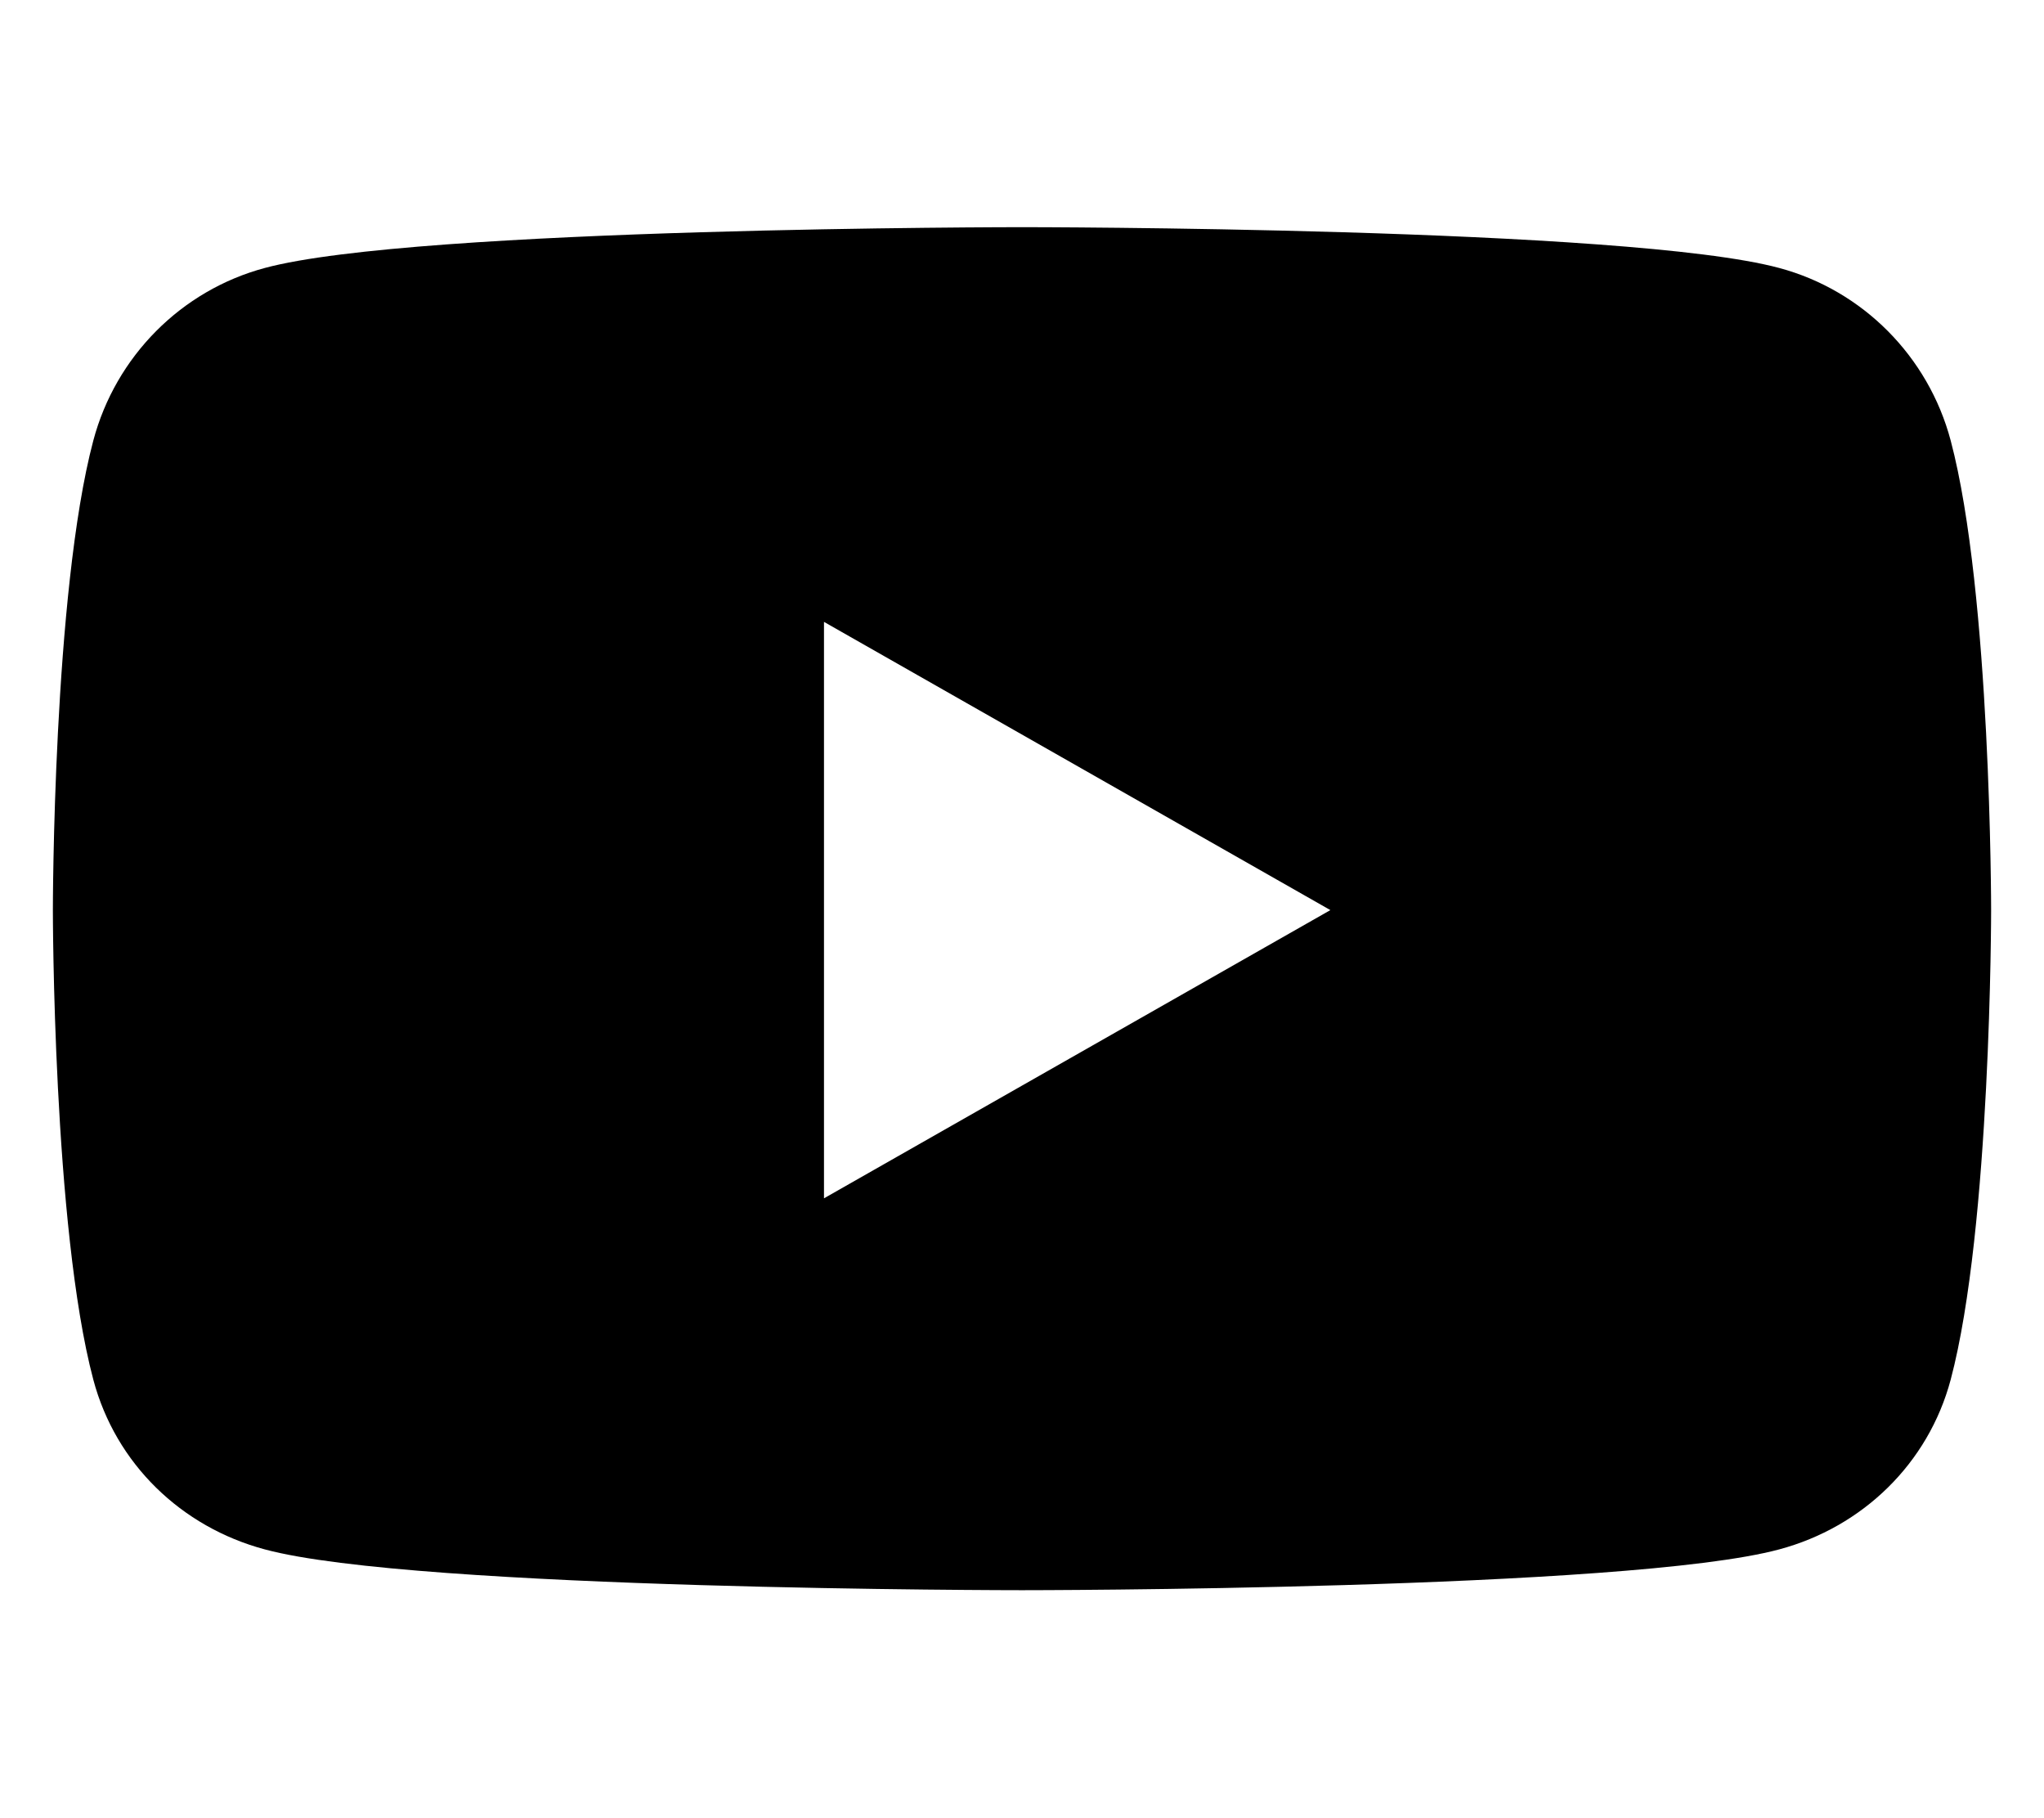
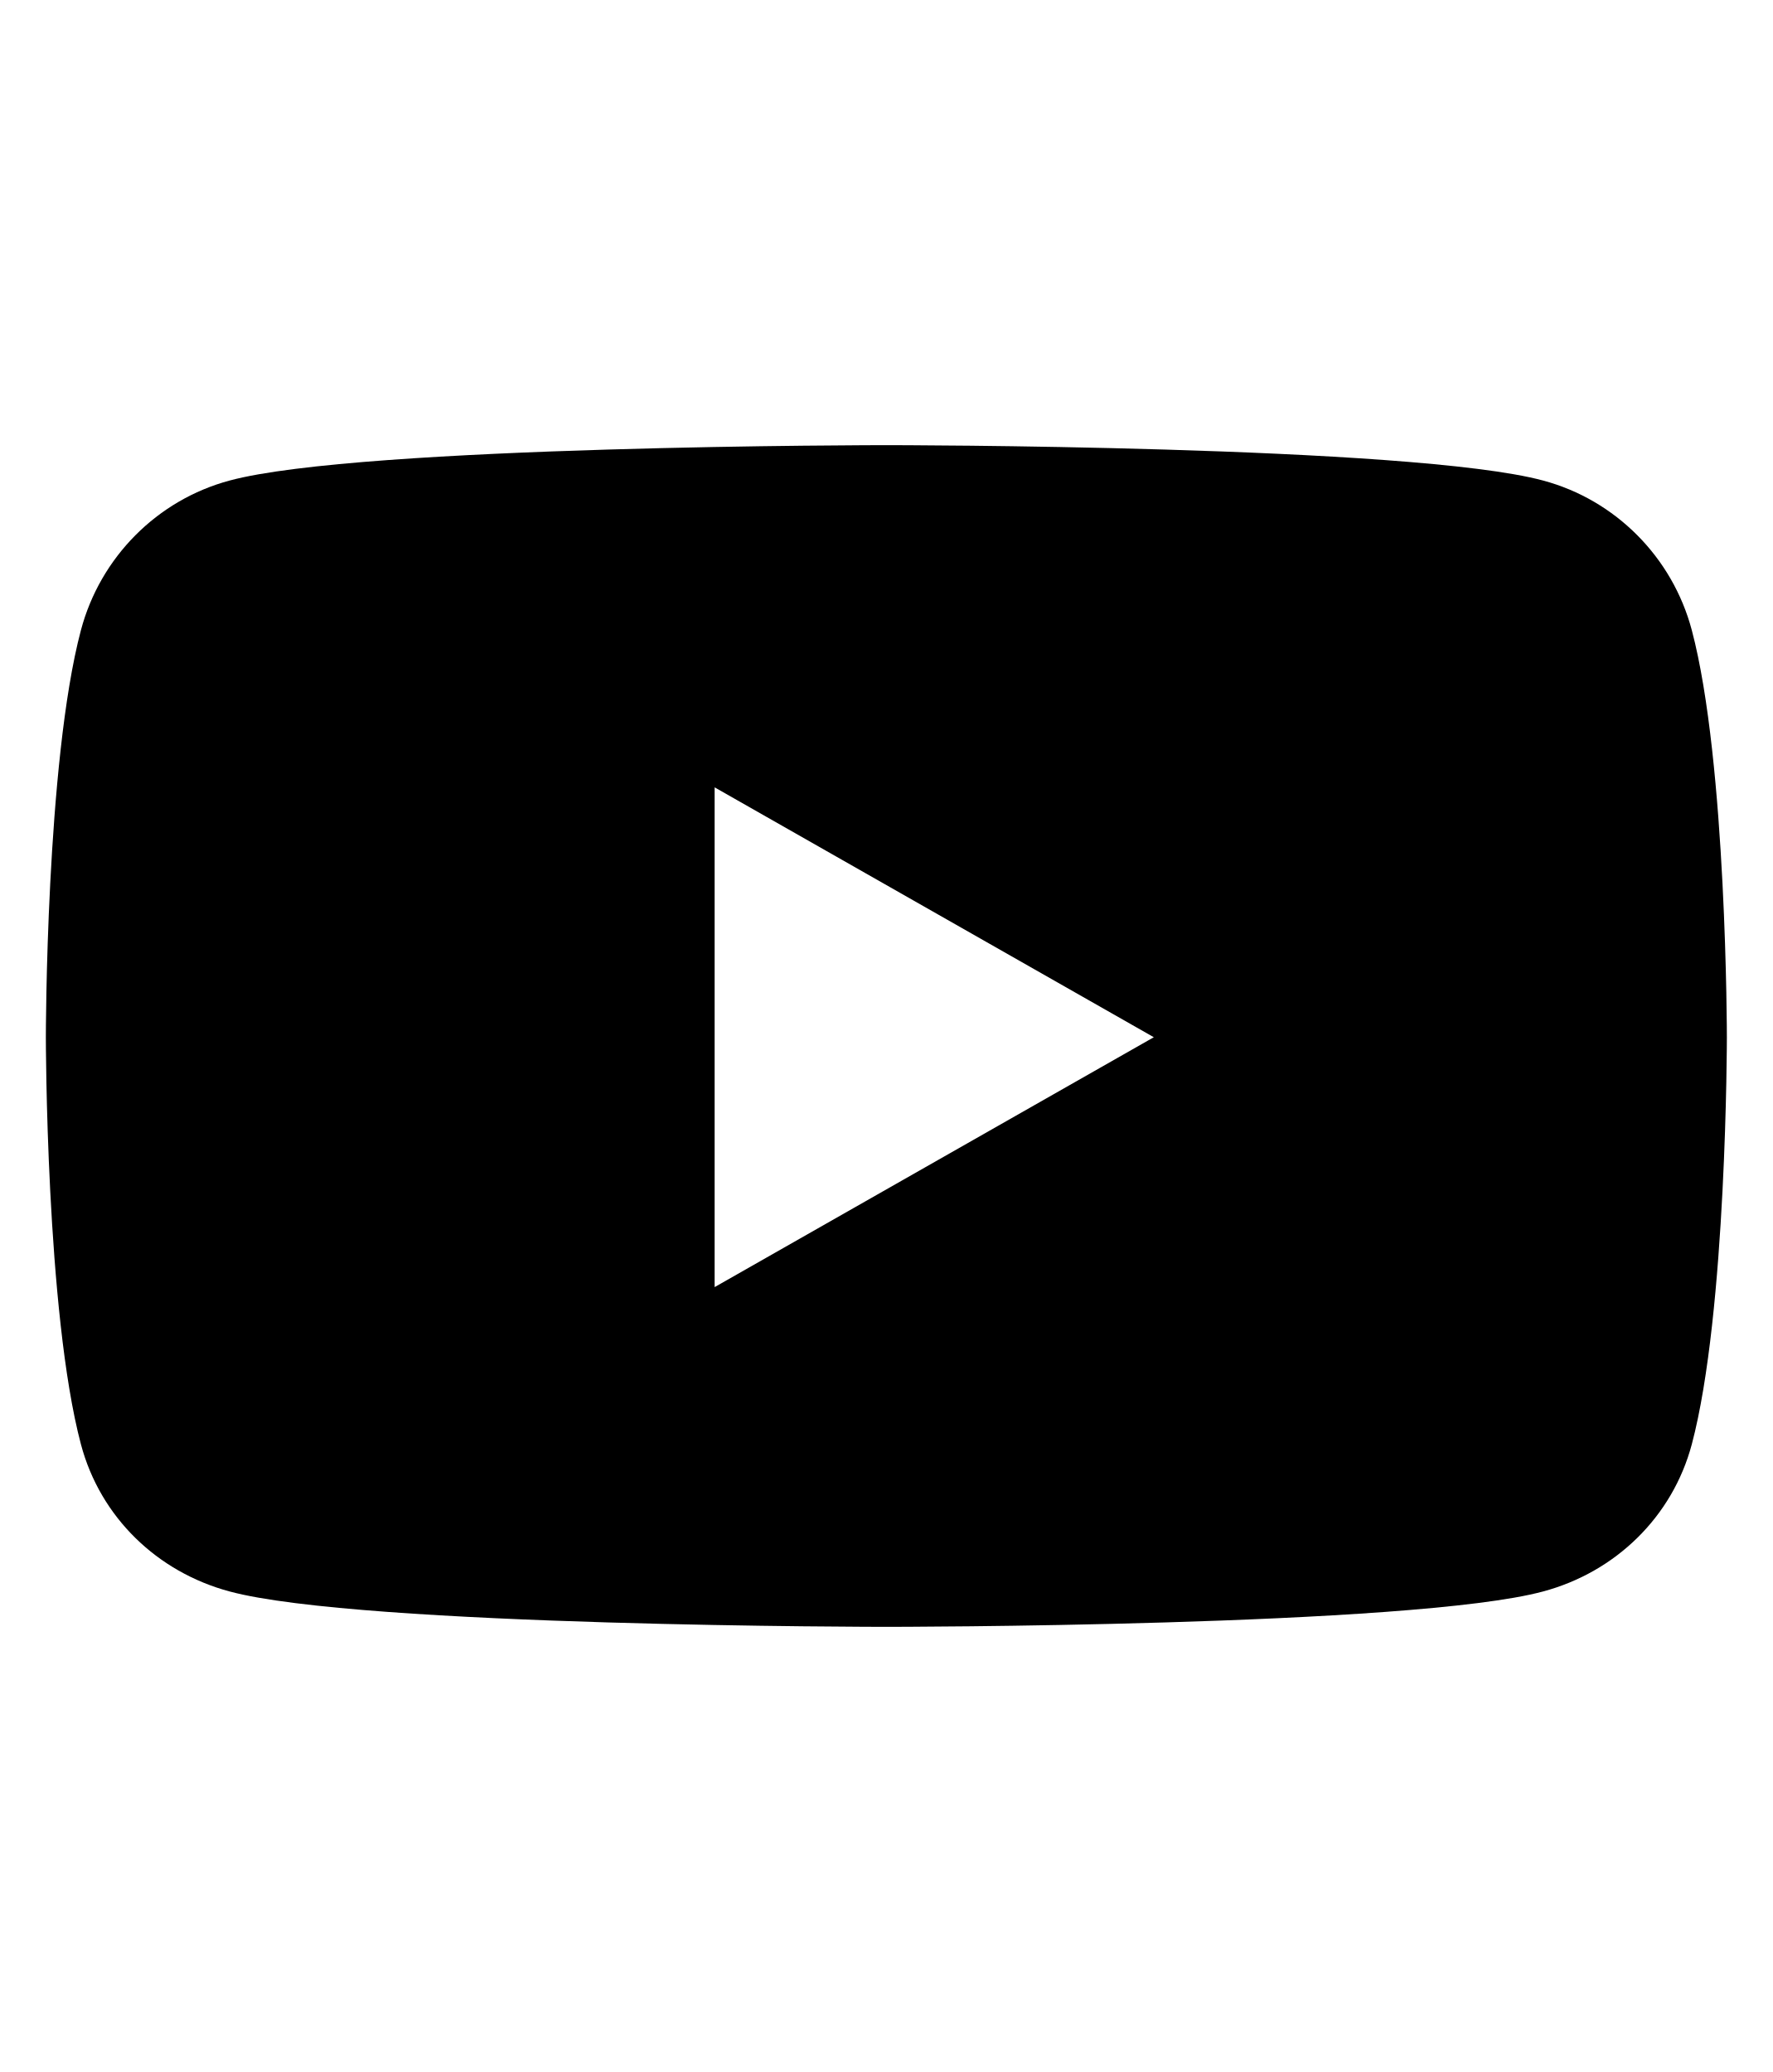
- <svg xmlns="http://www.w3.org/2000/svg" viewBox="0 0 576 512">
+ <svg xmlns="http://www.w3.org/2000/svg" width="438" height="512" viewBox="0 0 576 512">
  <path d="M549.7 124.1c-6.3-23.7-24.8-42.3-48.3-48.6C458.8 64 288 64 288 64S117.2 64 74.6 75.5c-23.5 6.3-42 24.9-48.3 48.6-11.4 42.9-11.4 132.3-11.4 132.3s0 89.4 11.4 132.3c6.3 23.7 24.8 41.5 48.3 47.8C117.2 448 288 448 288 448s170.8 0 213.4-11.5c23.5-6.3 42-24.2 48.3-47.8 11.4-42.9 11.4-132.3 11.4-132.3s0-89.4-11.4-132.3zm-317.5 213.5V175.2l142.7 81.2-142.7 81.2z" />
</svg>
